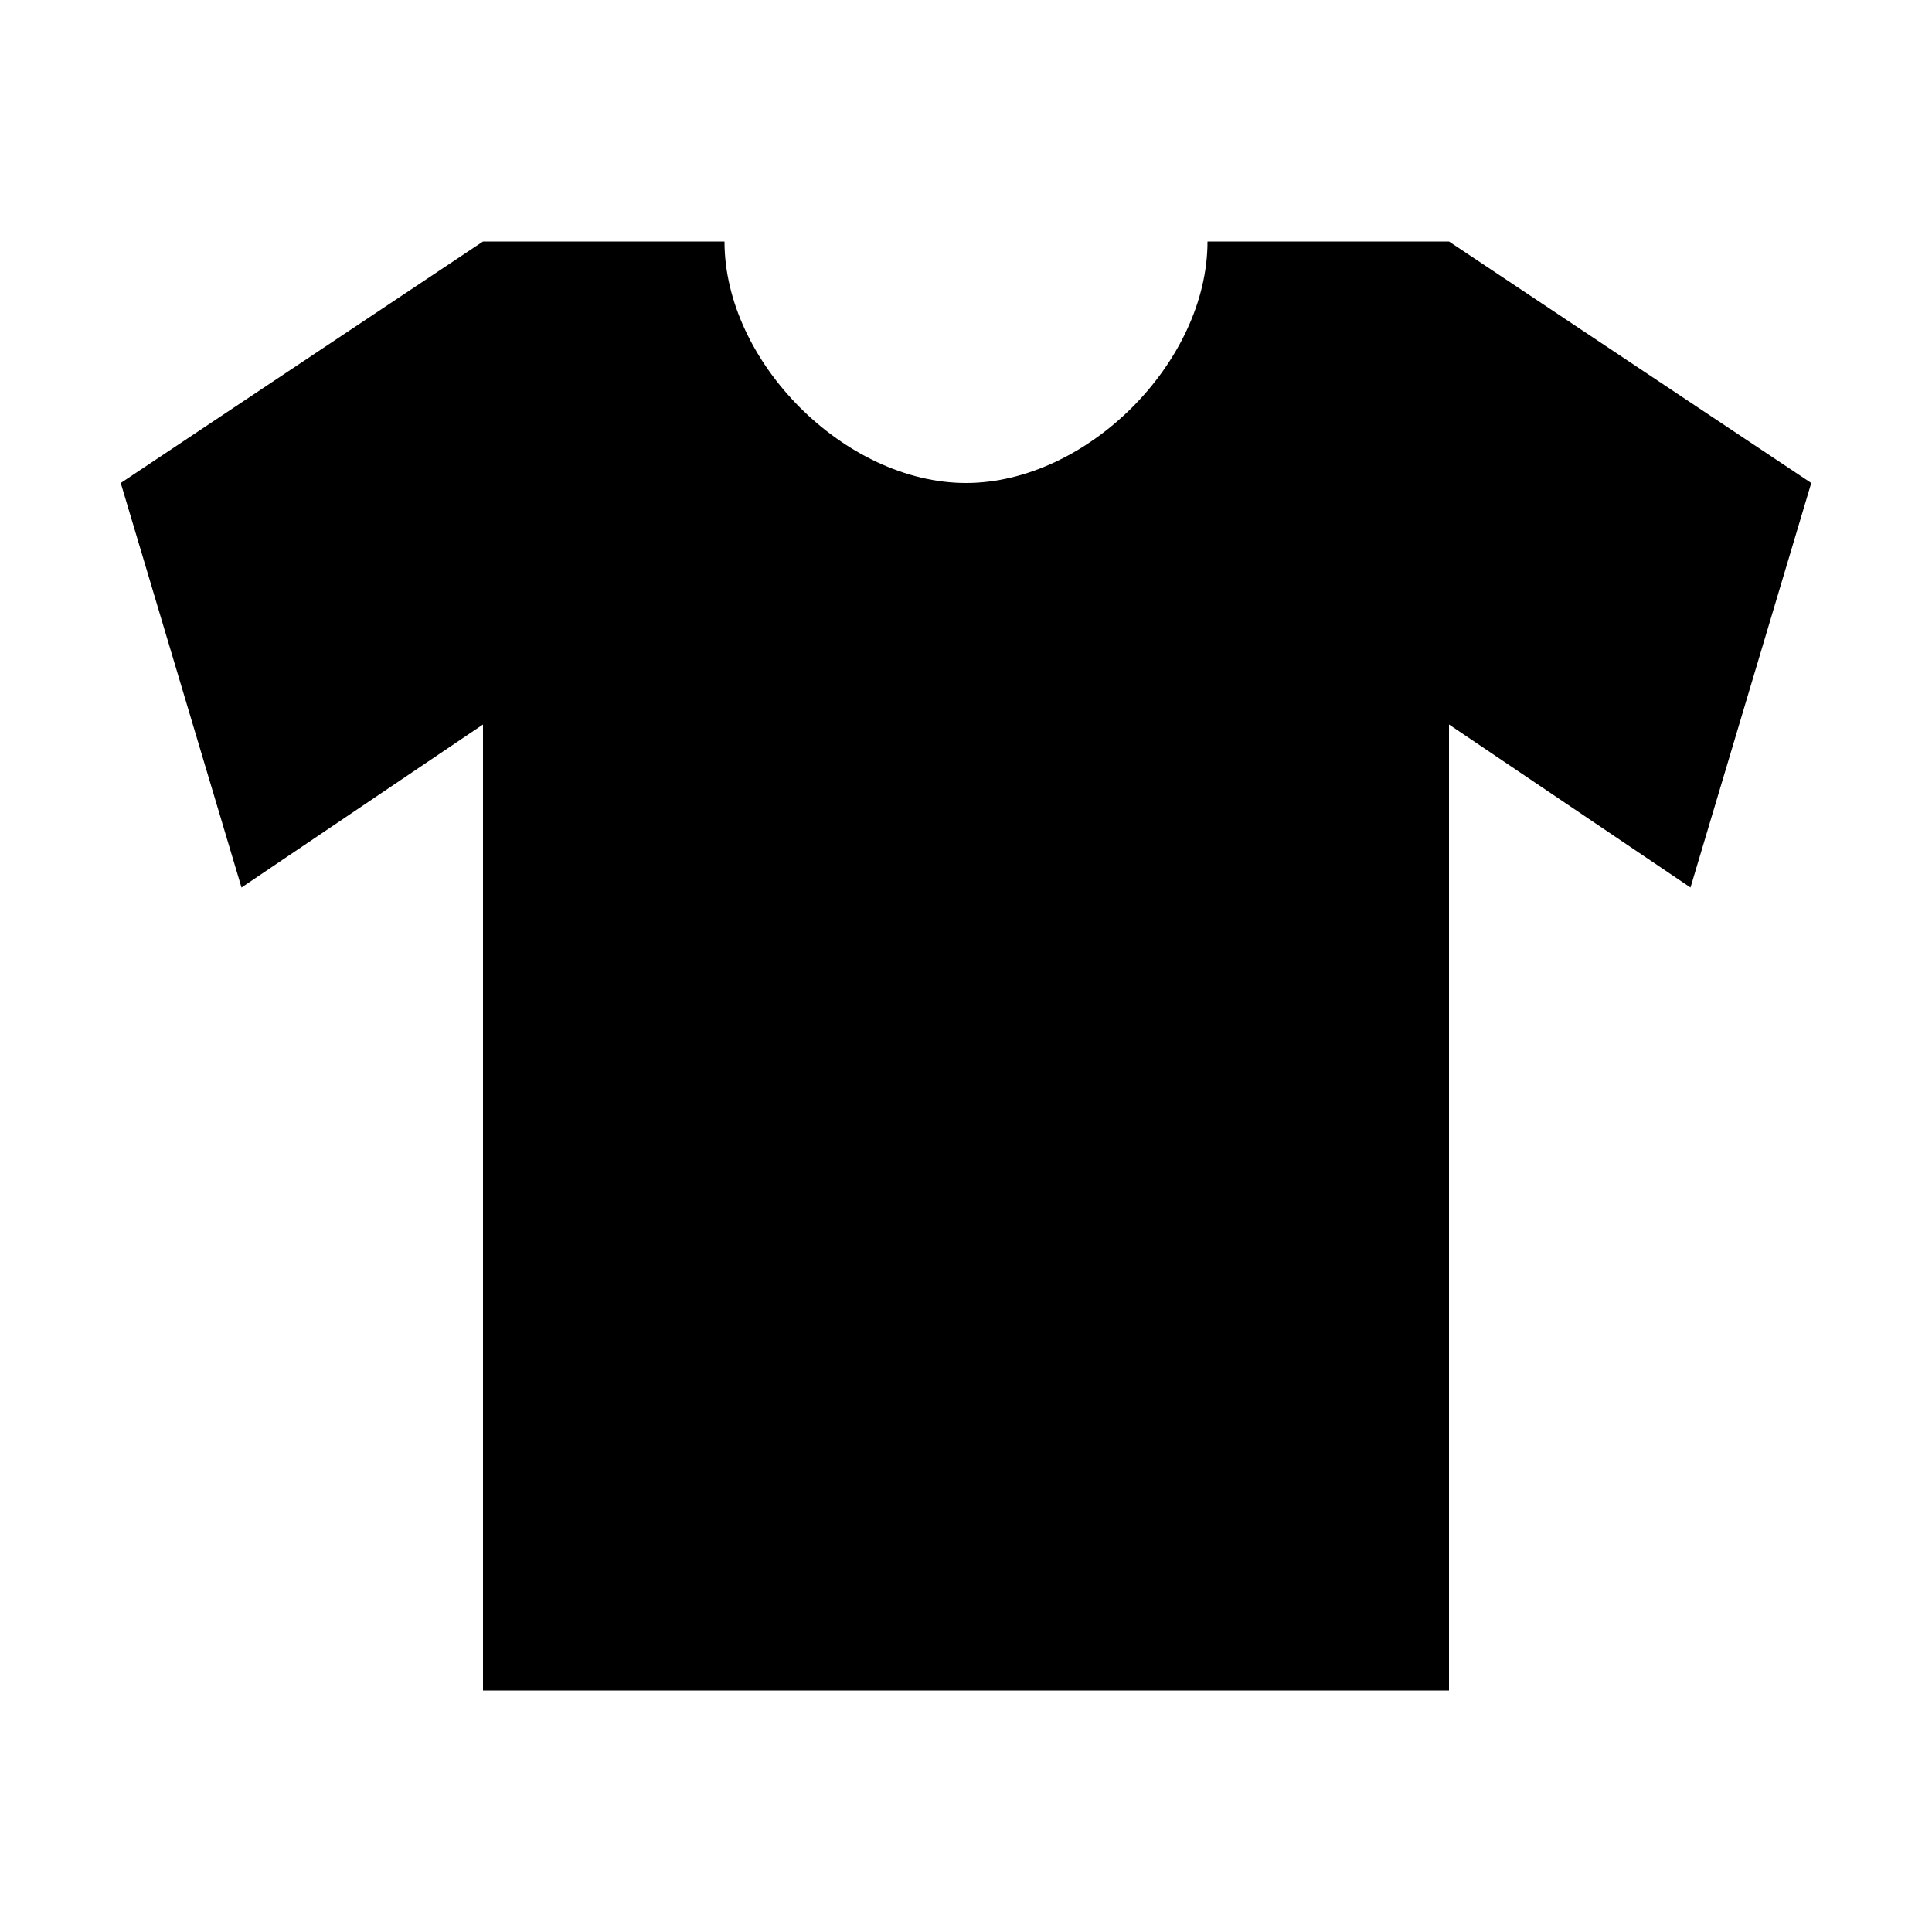
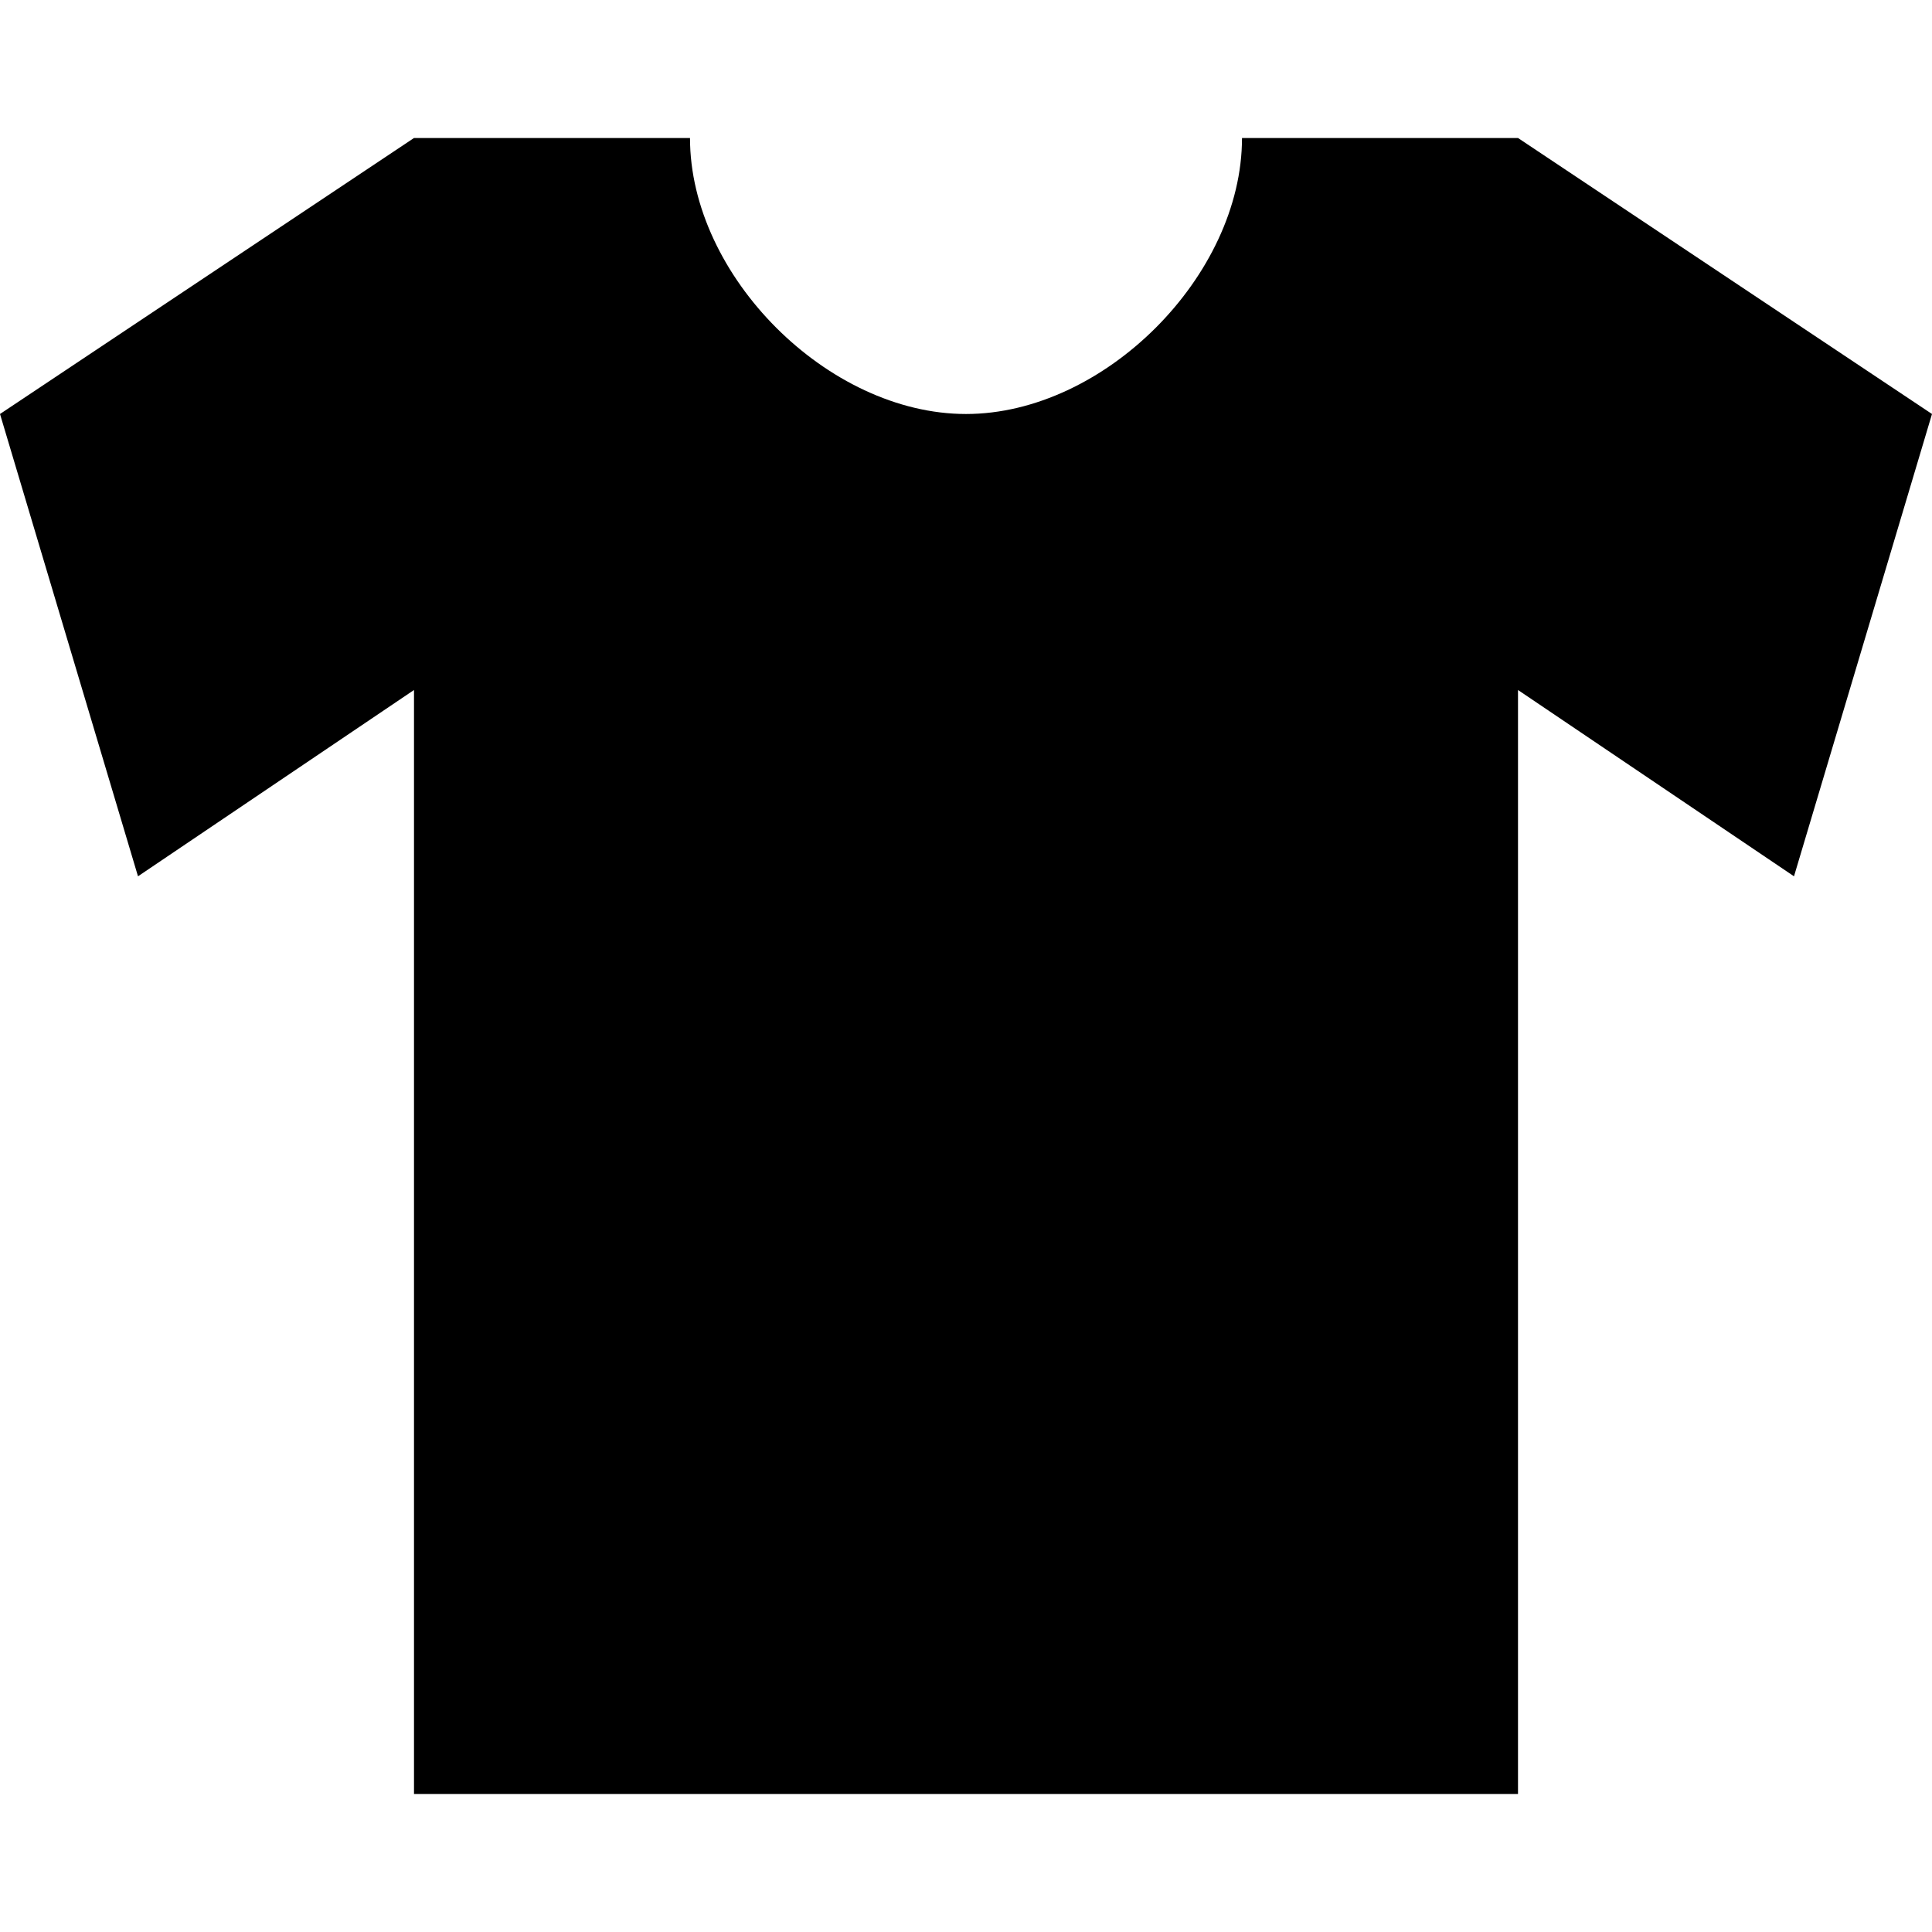
- <svg xmlns="http://www.w3.org/2000/svg" version="1.1" width="16" height="16" viewBox="0 0 16 16" id="svg2">
+ <svg xmlns="http://www.w3.org/2000/svg" version="1.1" width="14" height="14" viewBox="0 0 14 14" id="svg2">
  <defs id="defs6" />
-   <rect width="16" height="16" x="0" y="0" id="canvas" style="fill:none;stroke:none;visibility:hidden" />
-   <path d="M 3,1 0,3 1,6.35 3,5 3,13 11,13 11,5 13,6.35 14,3 11,1 9,1 C 9,2 8,3 7,3 6,3 5,2 5,1 z" id="clothes" style="fill:#000000;fill-opacity:1;stroke:none" transform="translate(1,1)" />
+   <rect width="14" height="14" x="0" y="0" id="canvas" style="fill:none;stroke:none;visibility:hidden" />
+   <path d="M 3,1 0,3 1,6.35 3,5 3,13 11,13 11,5 13,6.35 14,3 11,1 9,1 C 9,2 8,3 7,3 6,3 5,2 5,1 z" id="clothes" />
</svg>
